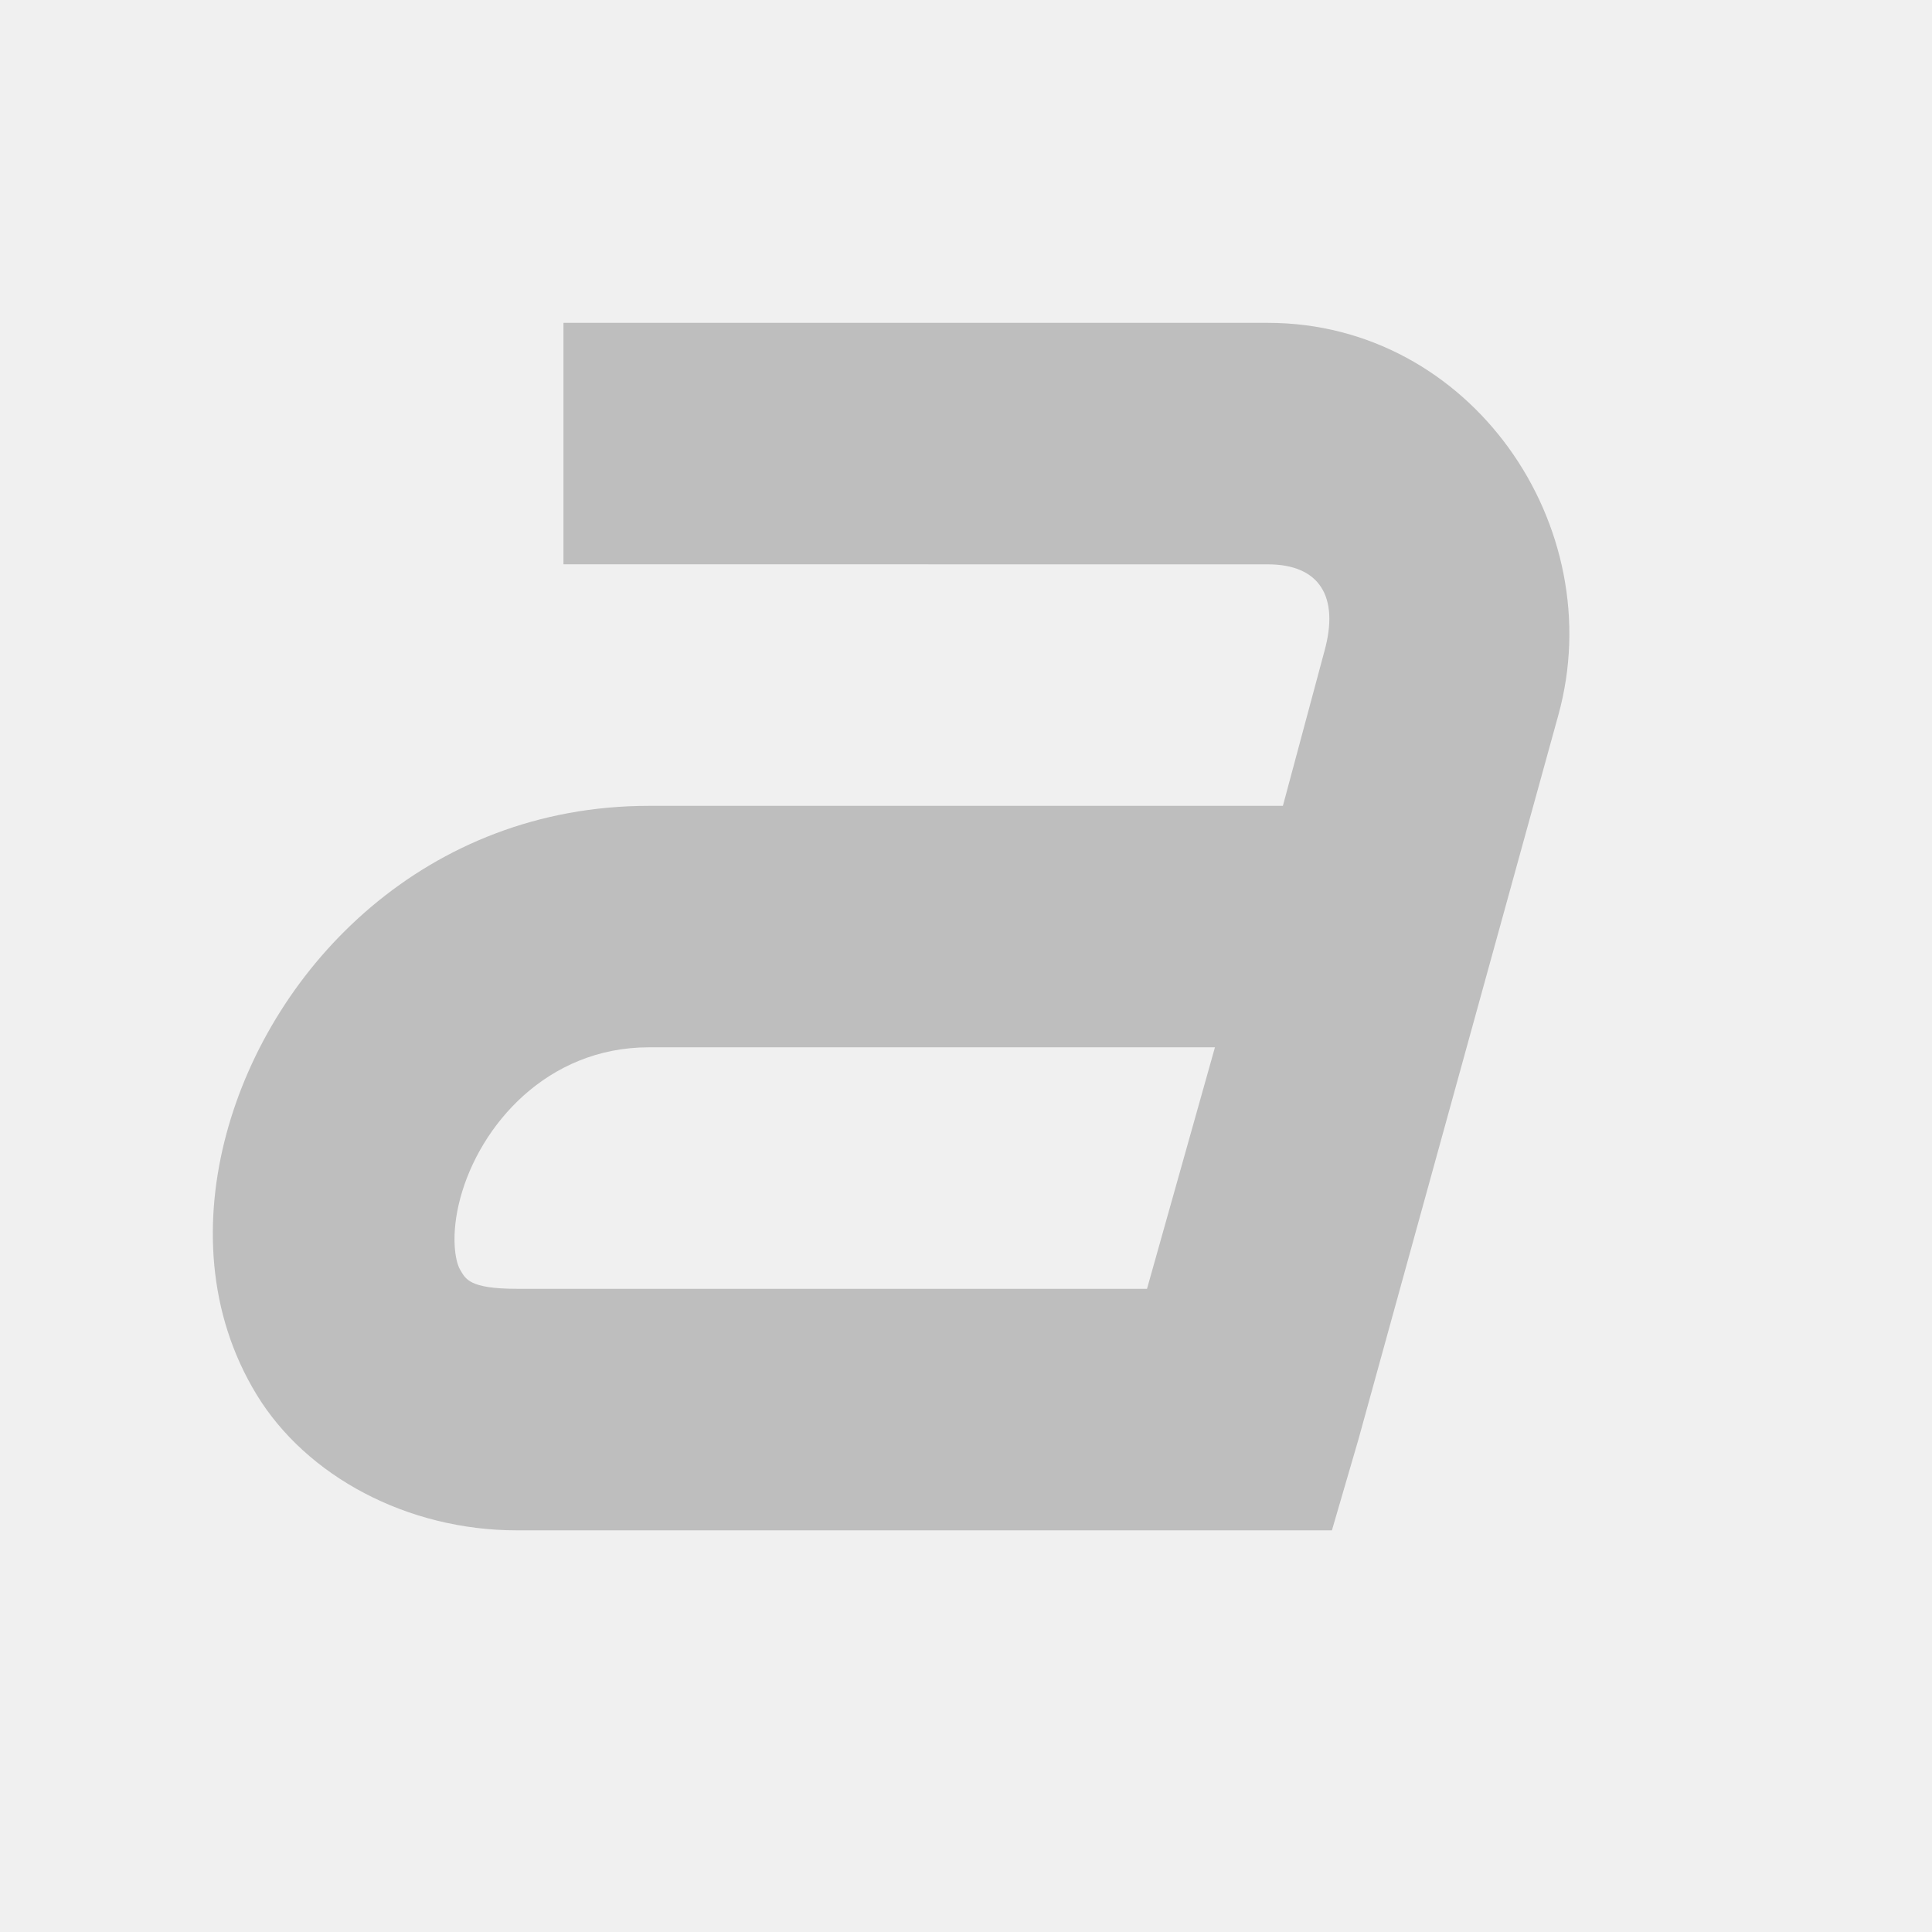
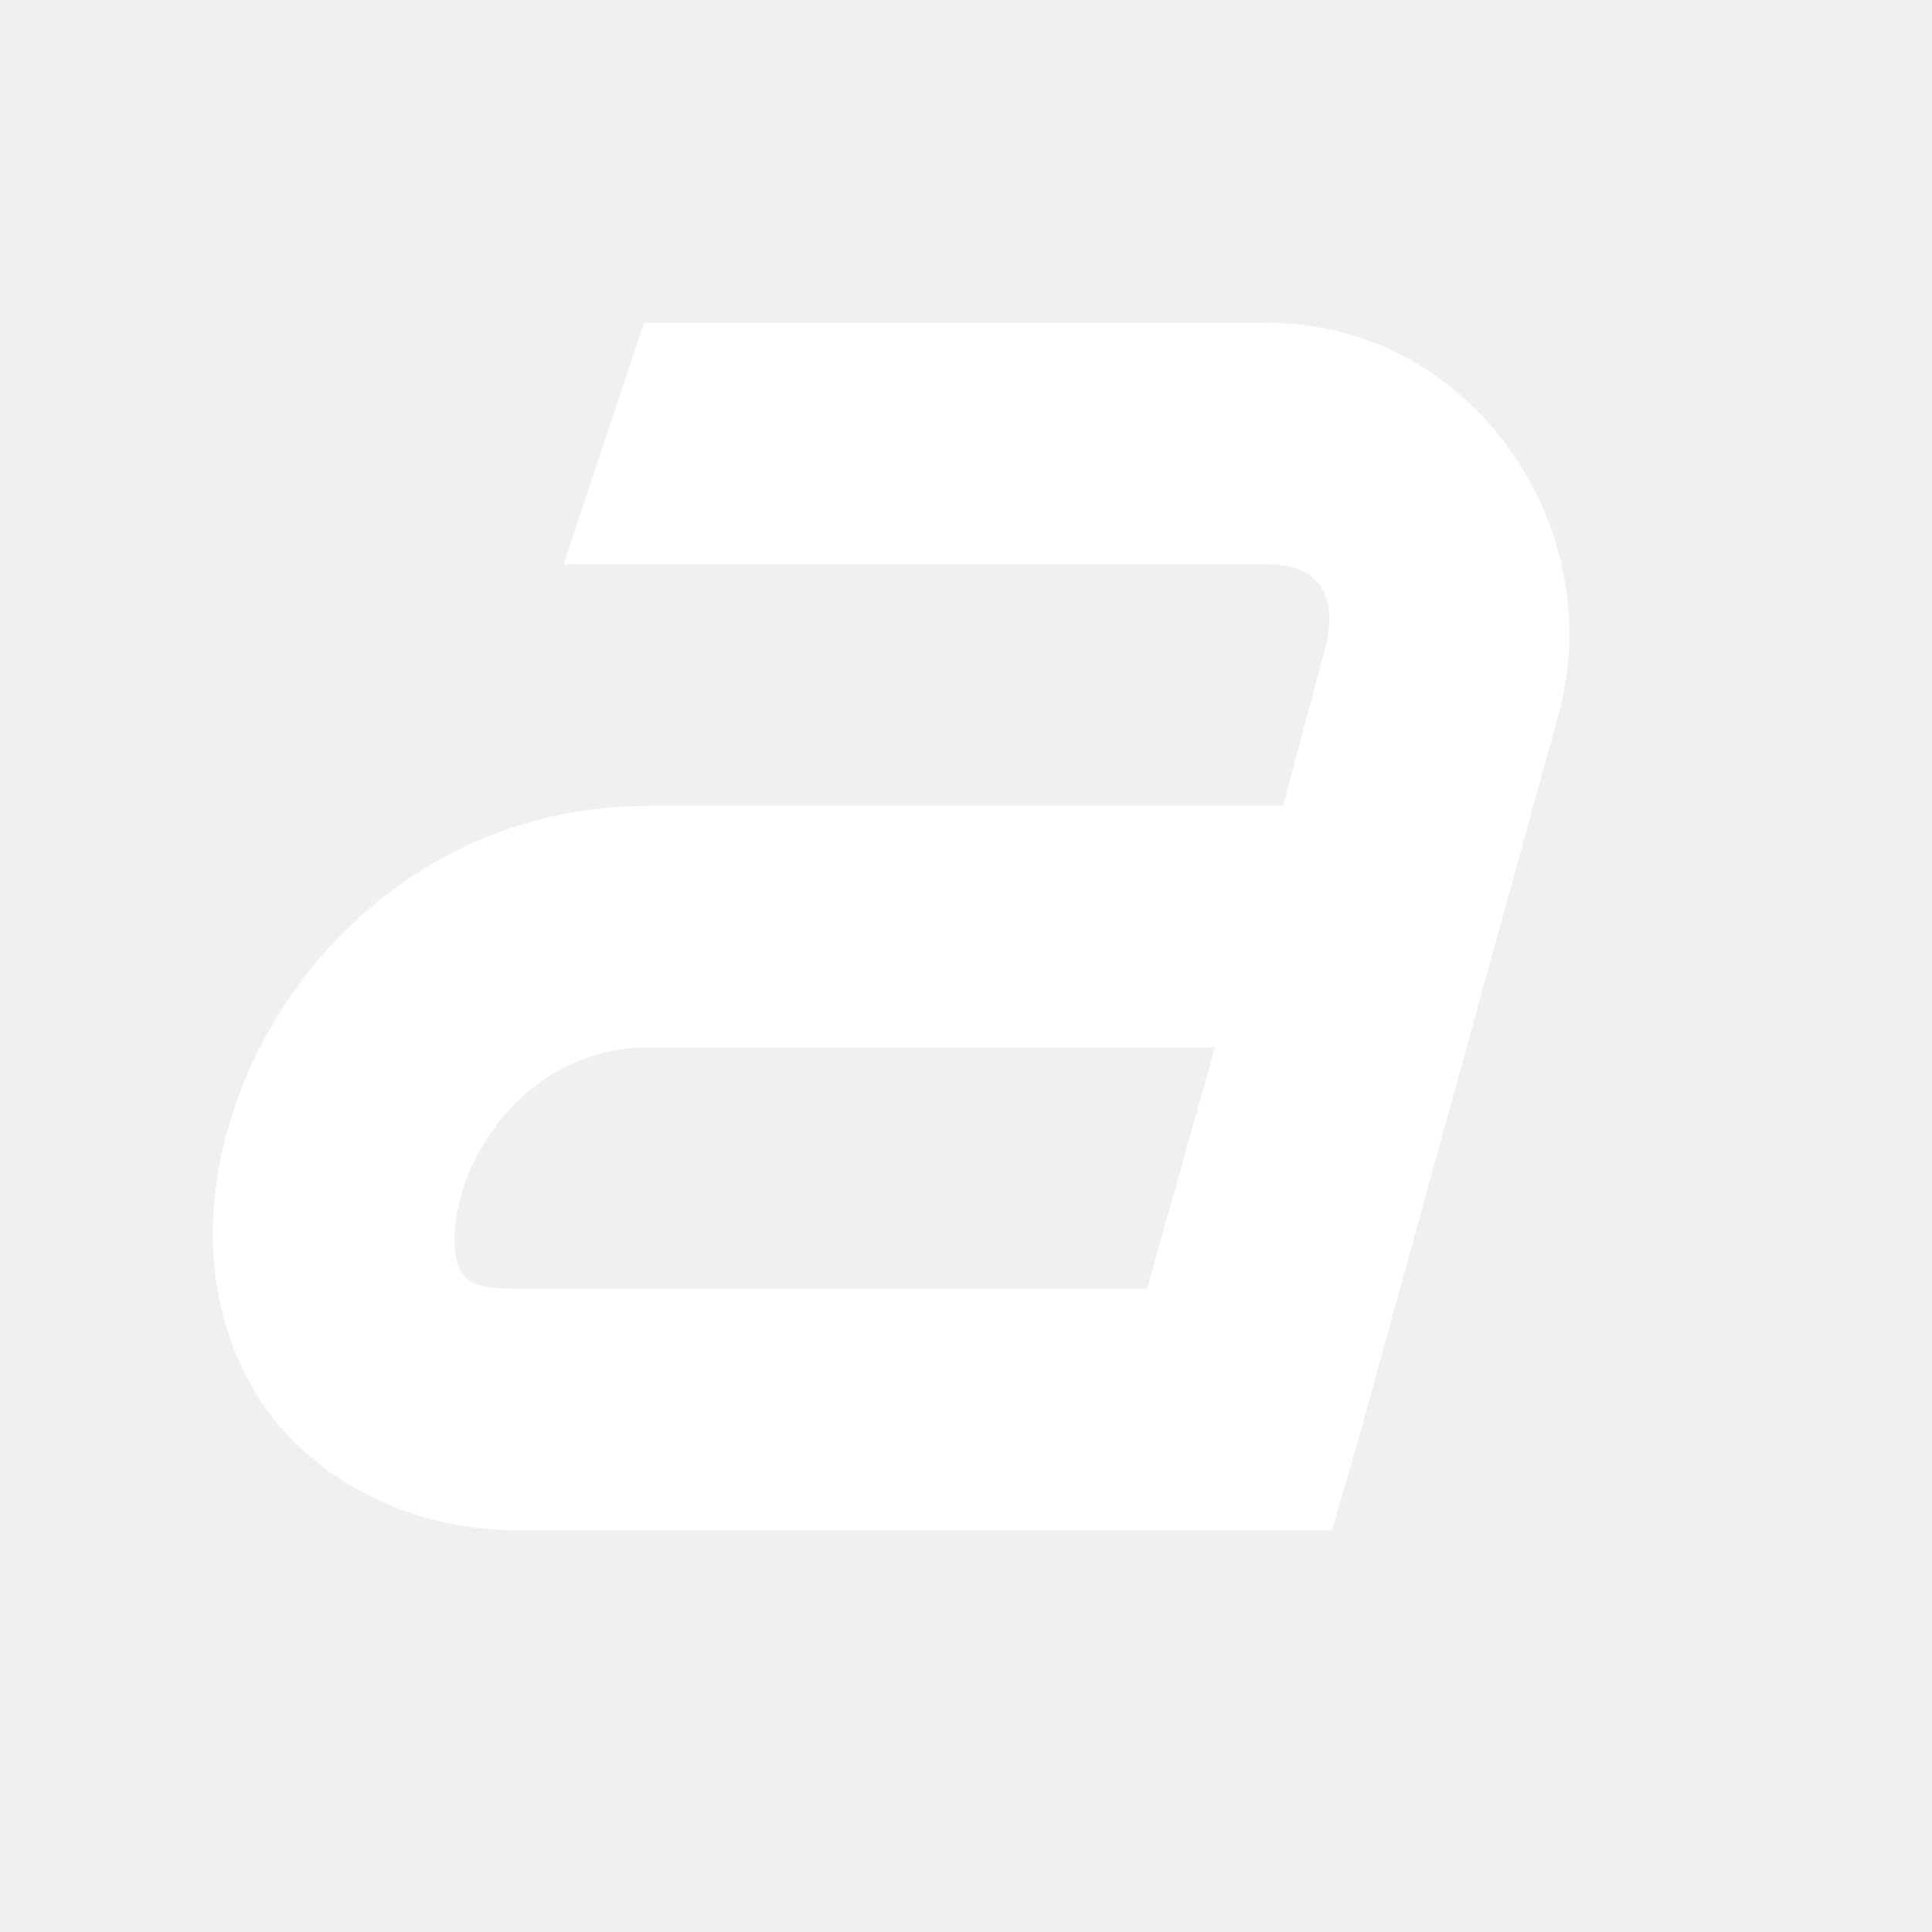
- <svg xmlns="http://www.w3.org/2000/svg" xmlns:ns1="http://www.openswatchbook.org/uri/2009/osb" height="24" id="svg7384" version="1.1" width="24">
-   <defs id="defs7386">
-     <linearGradient gradientTransform="matrix(-2.736579,0.4081035,-0.1890831,-1.446856,239.5401,-1703.69)" id="linearGradient19282" ns1:paint="solid">
-       <stop id="stop19284" offset="0" style="stop-color:#666666;stop-opacity:1;" />
-     </linearGradient>
-     <linearGradient gradientTransform="matrix(-2.736579,0.4081035,-0.1890831,-1.446856,239.5401,-1703.69)" id="linearGradient6146" ns1:paint="solid">
-       <stop id="stop6148" offset="0" style="stop-color:#666666;stop-opacity:1;" />
-     </linearGradient>
-     <linearGradient gradientTransform="matrix(-2.736579,0.4081035,-0.1890831,-1.446856,239.5401,-1703.69)" id="linearGradient6150" ns1:paint="solid">
-       <stop id="stop6152" offset="0" style="stop-color:#666666;stop-opacity:1;" />
-     </linearGradient>
-     <linearGradient gradientTransform="matrix(-2.736579,0.4081035,-0.1890831,-1.446856,239.5401,-1703.69)" id="linearGradient6154" ns1:paint="solid">
-       <stop id="stop6156" offset="0" style="stop-color:#666666;stop-opacity:1;" />
-     </linearGradient>
-     <linearGradient gradientTransform="matrix(-2.736579,0.4081035,-0.1890831,-1.446856,239.5401,-1703.69)" id="linearGradient19282-9" ns1:paint="solid">
-       <stop id="stop19284-9" offset="0" style="stop-color:#666666;stop-opacity:1;" />
-     </linearGradient>
-     <linearGradient gradientTransform="matrix(-2.736579,0.4081035,-0.1890831,-1.446856,239.5401,-1703.69)" id="linearGradient6178" ns1:paint="solid">
-       <stop id="stop6180" offset="0" style="stop-color:#666666;stop-opacity:1;" />
-     </linearGradient>
-     <linearGradient gradientTransform="matrix(-2.736579,0.4081035,-0.1890831,-1.446856,239.5401,-1703.69)" id="linearGradient6182" ns1:paint="solid">
-       <stop id="stop6184" offset="0" style="stop-color:#666666;stop-opacity:1;" />
-     </linearGradient>
-     <linearGradient gradientTransform="matrix(-2.736579,0.4081035,-0.1890831,-1.446856,239.5401,-1703.69)" id="linearGradient6186" ns1:paint="solid">
-       <stop id="stop6188" offset="0" style="stop-color:#666666;stop-opacity:1;" />
-     </linearGradient>
-     <linearGradient gradientTransform="matrix(-2.736579,0.4081035,-0.1890831,-1.446856,239.5401,-1703.69)" id="linearGradient19282-5" ns1:paint="solid">
-       <stop id="stop19284-6" offset="0" style="stop-color:#666666;stop-opacity:1;" />
-     </linearGradient>
-     <linearGradient gradientTransform="matrix(-2.736579,0.4081035,-0.1890831,-1.446856,239.5401,-1703.69)" id="linearGradient6210" ns1:paint="solid">
-       <stop id="stop6212" offset="0" style="stop-color:#666666;stop-opacity:1;" />
-     </linearGradient>
-     <linearGradient gradientTransform="matrix(-2.736579,0.4081035,-0.1890831,-1.446856,239.5401,-1703.69)" id="linearGradient19282-8" ns1:paint="solid">
-       <stop id="stop19284-5" offset="0" style="stop-color:#666666;stop-opacity:1;" />
-     </linearGradient>
-     <linearGradient gradientTransform="matrix(-2.736579,0.4081035,-0.1890831,-1.446856,239.5401,-1703.69)" id="linearGradient6265" ns1:paint="solid">
-       <stop id="stop6267" offset="0" style="stop-color:#666666;stop-opacity:1;" />
-     </linearGradient>
-     <linearGradient gradientTransform="matrix(-2.736579,0.4081035,-0.1890831,-1.446856,239.5401,-1703.69)" id="linearGradient6269" ns1:paint="solid">
-       <stop id="stop6271" offset="0" style="stop-color:#666666;stop-opacity:1;" />
-     </linearGradient>
-     <linearGradient gradientTransform="matrix(-2.736579,0.4081035,-0.1890831,-1.446856,239.5401,-1703.69)" id="linearGradient6273" ns1:paint="solid">
-       <stop id="stop6275" offset="0" style="stop-color:#666666;stop-opacity:1;" />
-     </linearGradient>
-     <linearGradient gradientTransform="matrix(-2.736579,0.4081035,-0.1890831,-1.446856,239.5401,-1703.69)" id="linearGradient6277" ns1:paint="solid">
-       <stop id="stop6279" offset="0" style="stop-color:#666666;stop-opacity:1;" />
-     </linearGradient>
-     <linearGradient gradientTransform="matrix(-2.736579,0.4081035,-0.1890831,-1.446856,239.5401,-1703.69)" id="linearGradient6281" ns1:paint="solid">
-       <stop id="stop6283" offset="0" style="stop-color:#666666;stop-opacity:1;" />
-     </linearGradient>
-     <linearGradient gradientTransform="matrix(-2.736579,0.4081035,-0.1890831,-1.446856,239.5401,-1703.69)" id="linearGradient6285" ns1:paint="solid">
-       <stop id="stop6287" offset="0" style="stop-color:#666666;stop-opacity:1;" />
-     </linearGradient>
-     <linearGradient gradientTransform="matrix(-2.736579,0.4081035,-0.1890831,-1.446856,239.5401,-1703.69)" id="linearGradient6289" ns1:paint="solid">
-       <stop id="stop6291" offset="0" style="stop-color:#666666;stop-opacity:1;" />
-     </linearGradient>
-     <linearGradient gradientTransform="matrix(-2.736579,0.4081035,-0.1890831,-1.446856,239.5401,-1703.69)" id="linearGradient6293" ns1:paint="solid">
-       <stop id="stop6295" offset="0" style="stop-color:#666666;stop-opacity:1;" />
-     </linearGradient>
-     <linearGradient gradientTransform="matrix(-2.736579,0.4081035,-0.1890831,-1.446856,239.5401,-1703.69)" id="linearGradient19282-7" ns1:paint="solid">
-       <stop id="stop19284-64" offset="0" style="stop-color:#666666;stop-opacity:1;" />
-     </linearGradient>
-     <linearGradient gradientTransform="matrix(-2.736579,0.4081035,-0.1890831,-1.446856,239.5401,-1703.69)" id="linearGradient16739" ns1:paint="solid">
-       <stop id="stop16741" offset="0" style="stop-color:#666666;stop-opacity:1;" />
-     </linearGradient>
-     <linearGradient gradientTransform="matrix(-2.736579,0.4081035,-0.1890831,-1.446856,239.5401,-1703.69)" id="linearGradient16743" ns1:paint="solid">
-       <stop id="stop16745" offset="0" style="stop-color:#666666;stop-opacity:1;" />
-     </linearGradient>
-     <linearGradient gradientTransform="matrix(-2.736579,0.4081035,-0.1890831,-1.446856,239.5401,-1703.69)" id="linearGradient16747" ns1:paint="solid">
-       <stop id="stop16749" offset="0" style="stop-color:#666666;stop-opacity:1;" />
-     </linearGradient>
-     <linearGradient gradientTransform="matrix(-2.736579,0.4081035,-0.1890831,-1.446856,239.5401,-1703.69)" id="linearGradient19282-6" ns1:paint="solid">
-       <stop id="stop19284-0" offset="0" style="stop-color:#666666;stop-opacity:1;" />
-     </linearGradient>
-     <linearGradient gradientTransform="matrix(-2.736579,0.4081035,-0.1890831,-1.446856,239.5401,-1703.69)" id="linearGradient17700" ns1:paint="solid">
-       <stop id="stop17702" offset="0" style="stop-color:#666666;stop-opacity:1;" />
-     </linearGradient>
-     <linearGradient gradientTransform="matrix(-2.736579,0.4081035,-0.1890831,-1.446856,239.5401,-1703.69)" id="linearGradient17704" ns1:paint="solid">
-       <stop id="stop17706" offset="0" style="stop-color:#666666;stop-opacity:1;" />
-     </linearGradient>
-     <linearGradient gradientTransform="matrix(-2.736579,0.4081035,-0.1890831,-1.446856,239.5401,-1703.69)" id="linearGradient19282-2" ns1:paint="solid">
-       <stop id="stop19284-2" offset="0" style="stop-color:#666666;stop-opacity:1;" />
-     </linearGradient>
-     <linearGradient gradientTransform="matrix(-2.736579,0.4081035,-0.1890831,-1.446856,239.5401,-1703.69)" id="linearGradient6672" ns1:paint="solid">
-       <stop id="stop6674" offset="0" style="stop-color:#666666;stop-opacity:1;" />
-     </linearGradient>
-     <linearGradient gradientTransform="matrix(-2.736579,0.4081035,-0.1890831,-1.446856,239.5401,-1703.69)" id="linearGradient6676" ns1:paint="solid">
-       <stop id="stop6678" offset="0" style="stop-color:#666666;stop-opacity:1;" />
-     </linearGradient>
-     <linearGradient gradientTransform="matrix(-2.736579,0.4081035,-0.1890831,-1.446856,239.5401,-1703.69)" id="linearGradient6680" ns1:paint="solid">
-       <stop id="stop6682" offset="0" style="stop-color:#666666;stop-opacity:1;" />
-     </linearGradient>
-     <linearGradient gradientTransform="matrix(-1.832639,-0.2093874,0.1278891,-0.9643293,768.0314,-1256.968)" id="linearGradient19282-2-7" ns1:paint="solid">
-       <stop id="stop19284-2-3" offset="0" style="stop-color:#666666;stop-opacity:1;" />
-     </linearGradient>
-   </defs>
-   <g id="layer12" style="display:inline" transform="translate(-149.0004,-195)">
-     <rect height="24" id="rect3825-9-8-3-5-0-9-9-6" style="color:#bebebe;fill:none;stroke:none;stroke-width:1;marker:none;visibility:visible;display:inline;overflow:visible" width="24" x="149" y="195" />
-     <path d="m 156,199.01 0,3 8.75,4.6e-4 c 0.642,3e-5 0.891,0.401 0.703,1.078 l -0.516,1.922 -7.875,0 c -2.758,0 -4.688,1.982 -5.25,4.078 -0.281,1.048 -0.243,2.218 0.375,3.234 0.618,1.016 1.872,1.688 3.234,1.688 l 9,0 1.125,0 0.328,-1.125 2.484,-9 c 0.652,-2.353 -1.089,-4.875 -3.609,-4.875 z m 1.062,9 7.031,0 -0.844,3 -7.828,0 c -0.597,0 -0.637,-0.126 -0.703,-0.234 -0.066,-0.109 -0.121,-0.439 0,-0.891 0.242,-0.904 1.077,-1.875 2.344,-1.875 z" id="path11643-3-5" style="font-size:medium;font-style:normal;font-variant:normal;font-weight:normal;font-stretch:normal;text-indent:0;text-align:start;text-decoration:none;line-height:normal;letter-spacing:normal;word-spacing:normal;text-transform:none;direction:ltr;block-progression:tb;writing-mode:lr-tb;text-anchor:start;baseline-shift:baseline;color:#000000;fill:#bebebe;fill-opacity:1;stroke:none;stroke-width:2;marker:none;visibility:visible;display:inline;overflow:visible;enable-background:accumulate;font-family:Sans;-inkscape-font-specification:Sans" />
+ <svg xmlns="http://www.w3.org/2000/svg" height="24" id="svg7384" version="1.1" width="24">
+   <defs id="defs7386" />
+   <g id="actions" style="display:inline" transform="translate(-149.0001,-195)">
+     <path d="m 157,199.01 -1,3 8.75,4.6e-4 c 0.642,3e-5 0.891,0.401 0.703,1.078 l -0.516,1.922 -7.875,0 c -2.758,0 -4.688,1.982 -5.25,4.078 -0.281,1.048 -0.243,2.218 0.375,3.234 0.618,1.016 1.872,1.688 3.234,1.688 l 9,0 1.125,0 0.328,-1.125 2.484,-9 c 0.652,-2.353 -1.089,-4.875 -3.609,-4.875 z m 0.062,9 7.031,0 -0.844,3 -7.828,0 c -0.597,0 -0.637,-0.126 -0.703,-0.234 -0.066,-0.109 -0.121,-0.439 0,-0.891 0.242,-0.904 1.077,-1.875 2.344,-1.875 z" id="path11643-3-5" style="font-size:medium;font-style:normal;font-variant:normal;font-weight:normal;font-stretch:normal;text-indent:0;text-align:start;text-decoration:none;line-height:normal;letter-spacing:normal;word-spacing:normal;text-transform:none;direction:ltr;block-progression:tb;writing-mode:lr-tb;text-anchor:start;baseline-shift:baseline;color:#000000;fill:#ffffff;stroke:none;stroke-width:2;marker:none;visibility:visible;display:inline;overflow:visible;enable-background:accumulate;font-family:Sans;-inkscape-font-specification:Sans" />
  </g>
</svg>
